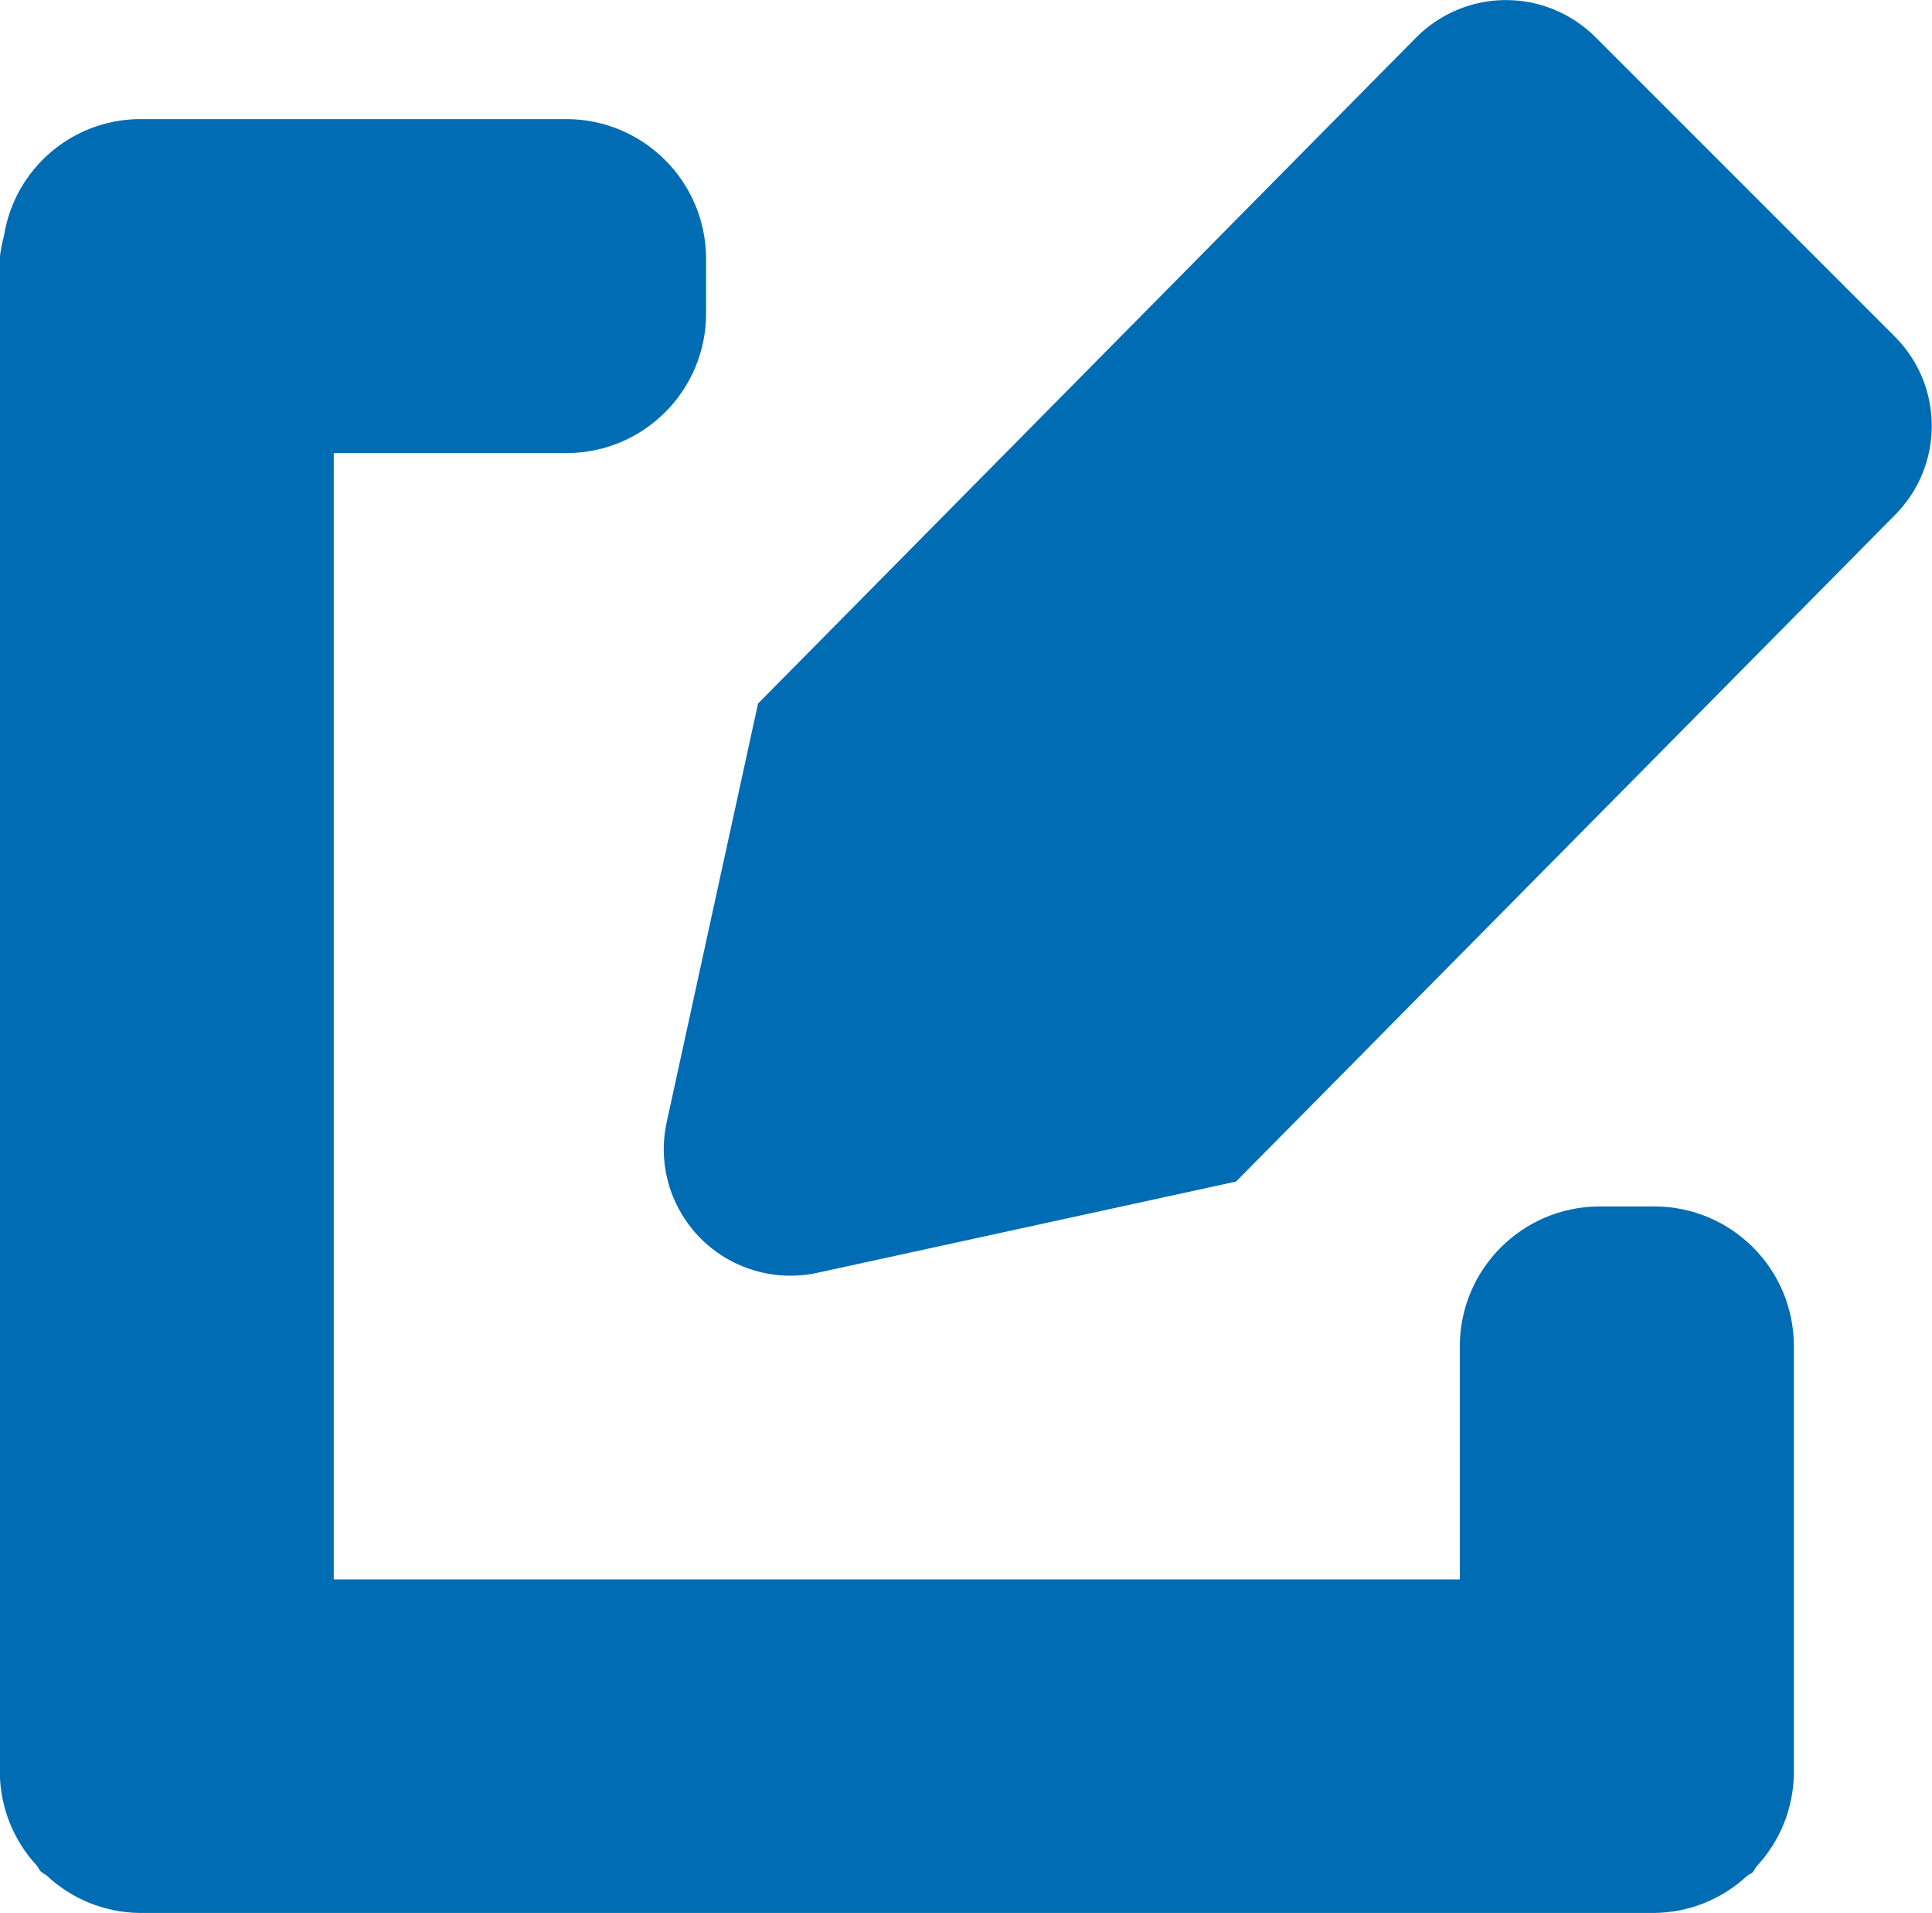
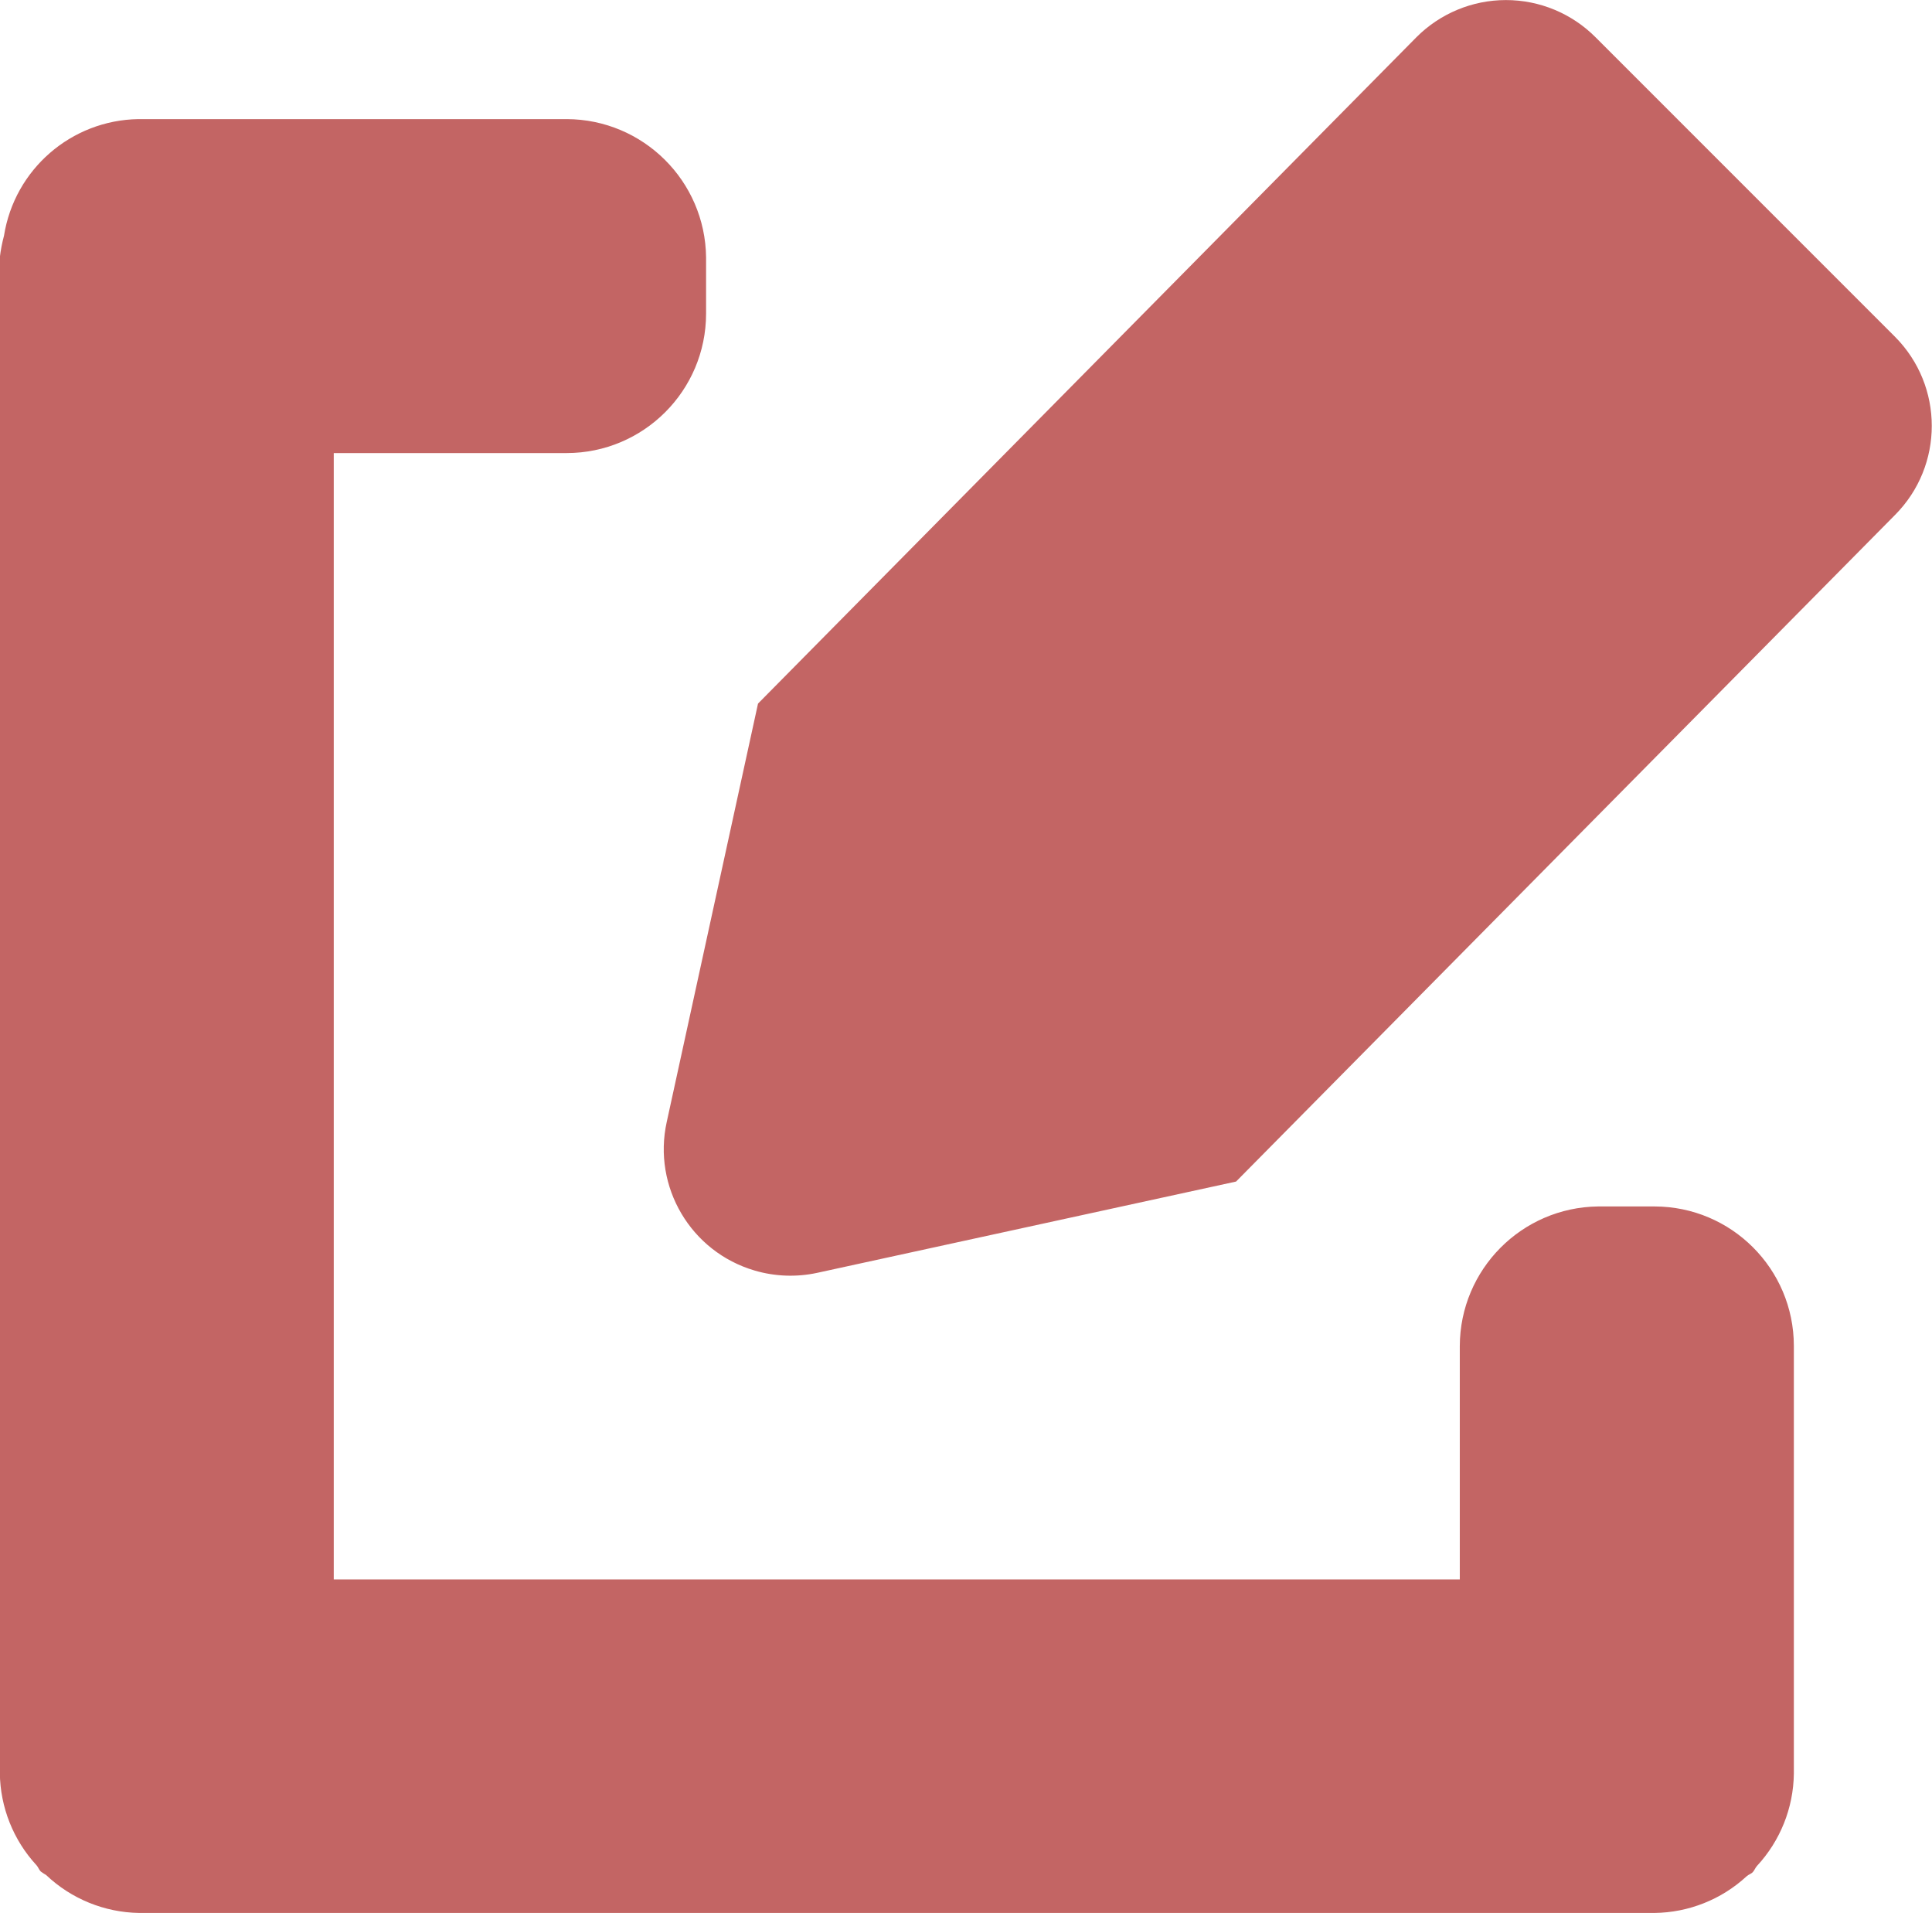
<svg xmlns="http://www.w3.org/2000/svg" id="edit" width="12.573" height="12.447" viewBox="0 0 12.573 12.447">
-   <path id="Combined_Shape" data-name="Combined Shape" d="M.906,12.447A.9.9,0,0,1,.3,12.2a.353.353,0,0,1-.035-.023c-.012-.012-.016-.028-.027-.04a.9.9,0,0,1-.239-.6V1.674a.987.987,0,0,1,.027-.14A.9.9,0,0,1,.9.775H3.688a.91.91,0,0,1,.907.9v.366a.908.908,0,0,1-.907.907H2.172v7.329H9.5V8.758a.911.911,0,0,1,.9-.908h.367a.908.908,0,0,1,.907.907v2.784a.9.9,0,0,1-.24.6c-.011.012-.016.028-.027.04s-.028.016-.04.027a.9.9,0,0,1-.6.239Zm4.005-4.18A.823.823,0,0,1,4.339,7.3l.594-2.722L9.217.243a.823.823,0,0,1,1.167,0l1.948,1.948a.822.822,0,0,1,0,1.16L8.044,7.688l-2.726.594a.826.826,0,0,1-.407-.015Z" fill="#006CB4" />
+   <path id="Combined_Shape" data-name="Combined Shape" d="M.906,12.447A.9.9,0,0,1,.3,12.2a.353.353,0,0,1-.035-.023c-.012-.012-.016-.028-.027-.04a.9.9,0,0,1-.239-.6V1.674a.987.987,0,0,1,.027-.14A.9.9,0,0,1,.9.775H3.688a.91.91,0,0,1,.907.9v.366a.908.908,0,0,1-.907.907H2.172v7.329H9.5V8.758a.911.911,0,0,1,.9-.908h.367a.908.908,0,0,1,.907.907v2.784a.9.9,0,0,1-.24.6c-.011.012-.016.028-.027.04s-.028.016-.04.027a.9.9,0,0,1-.6.239Zm4.005-4.18A.823.823,0,0,1,4.339,7.3l.594-2.722L9.217.243a.823.823,0,0,1,1.167,0l1.948,1.948a.822.822,0,0,1,0,1.16L8.044,7.688l-2.726.594a.826.826,0,0,1-.407-.015Z" fill="#C36564" />
</svg>
